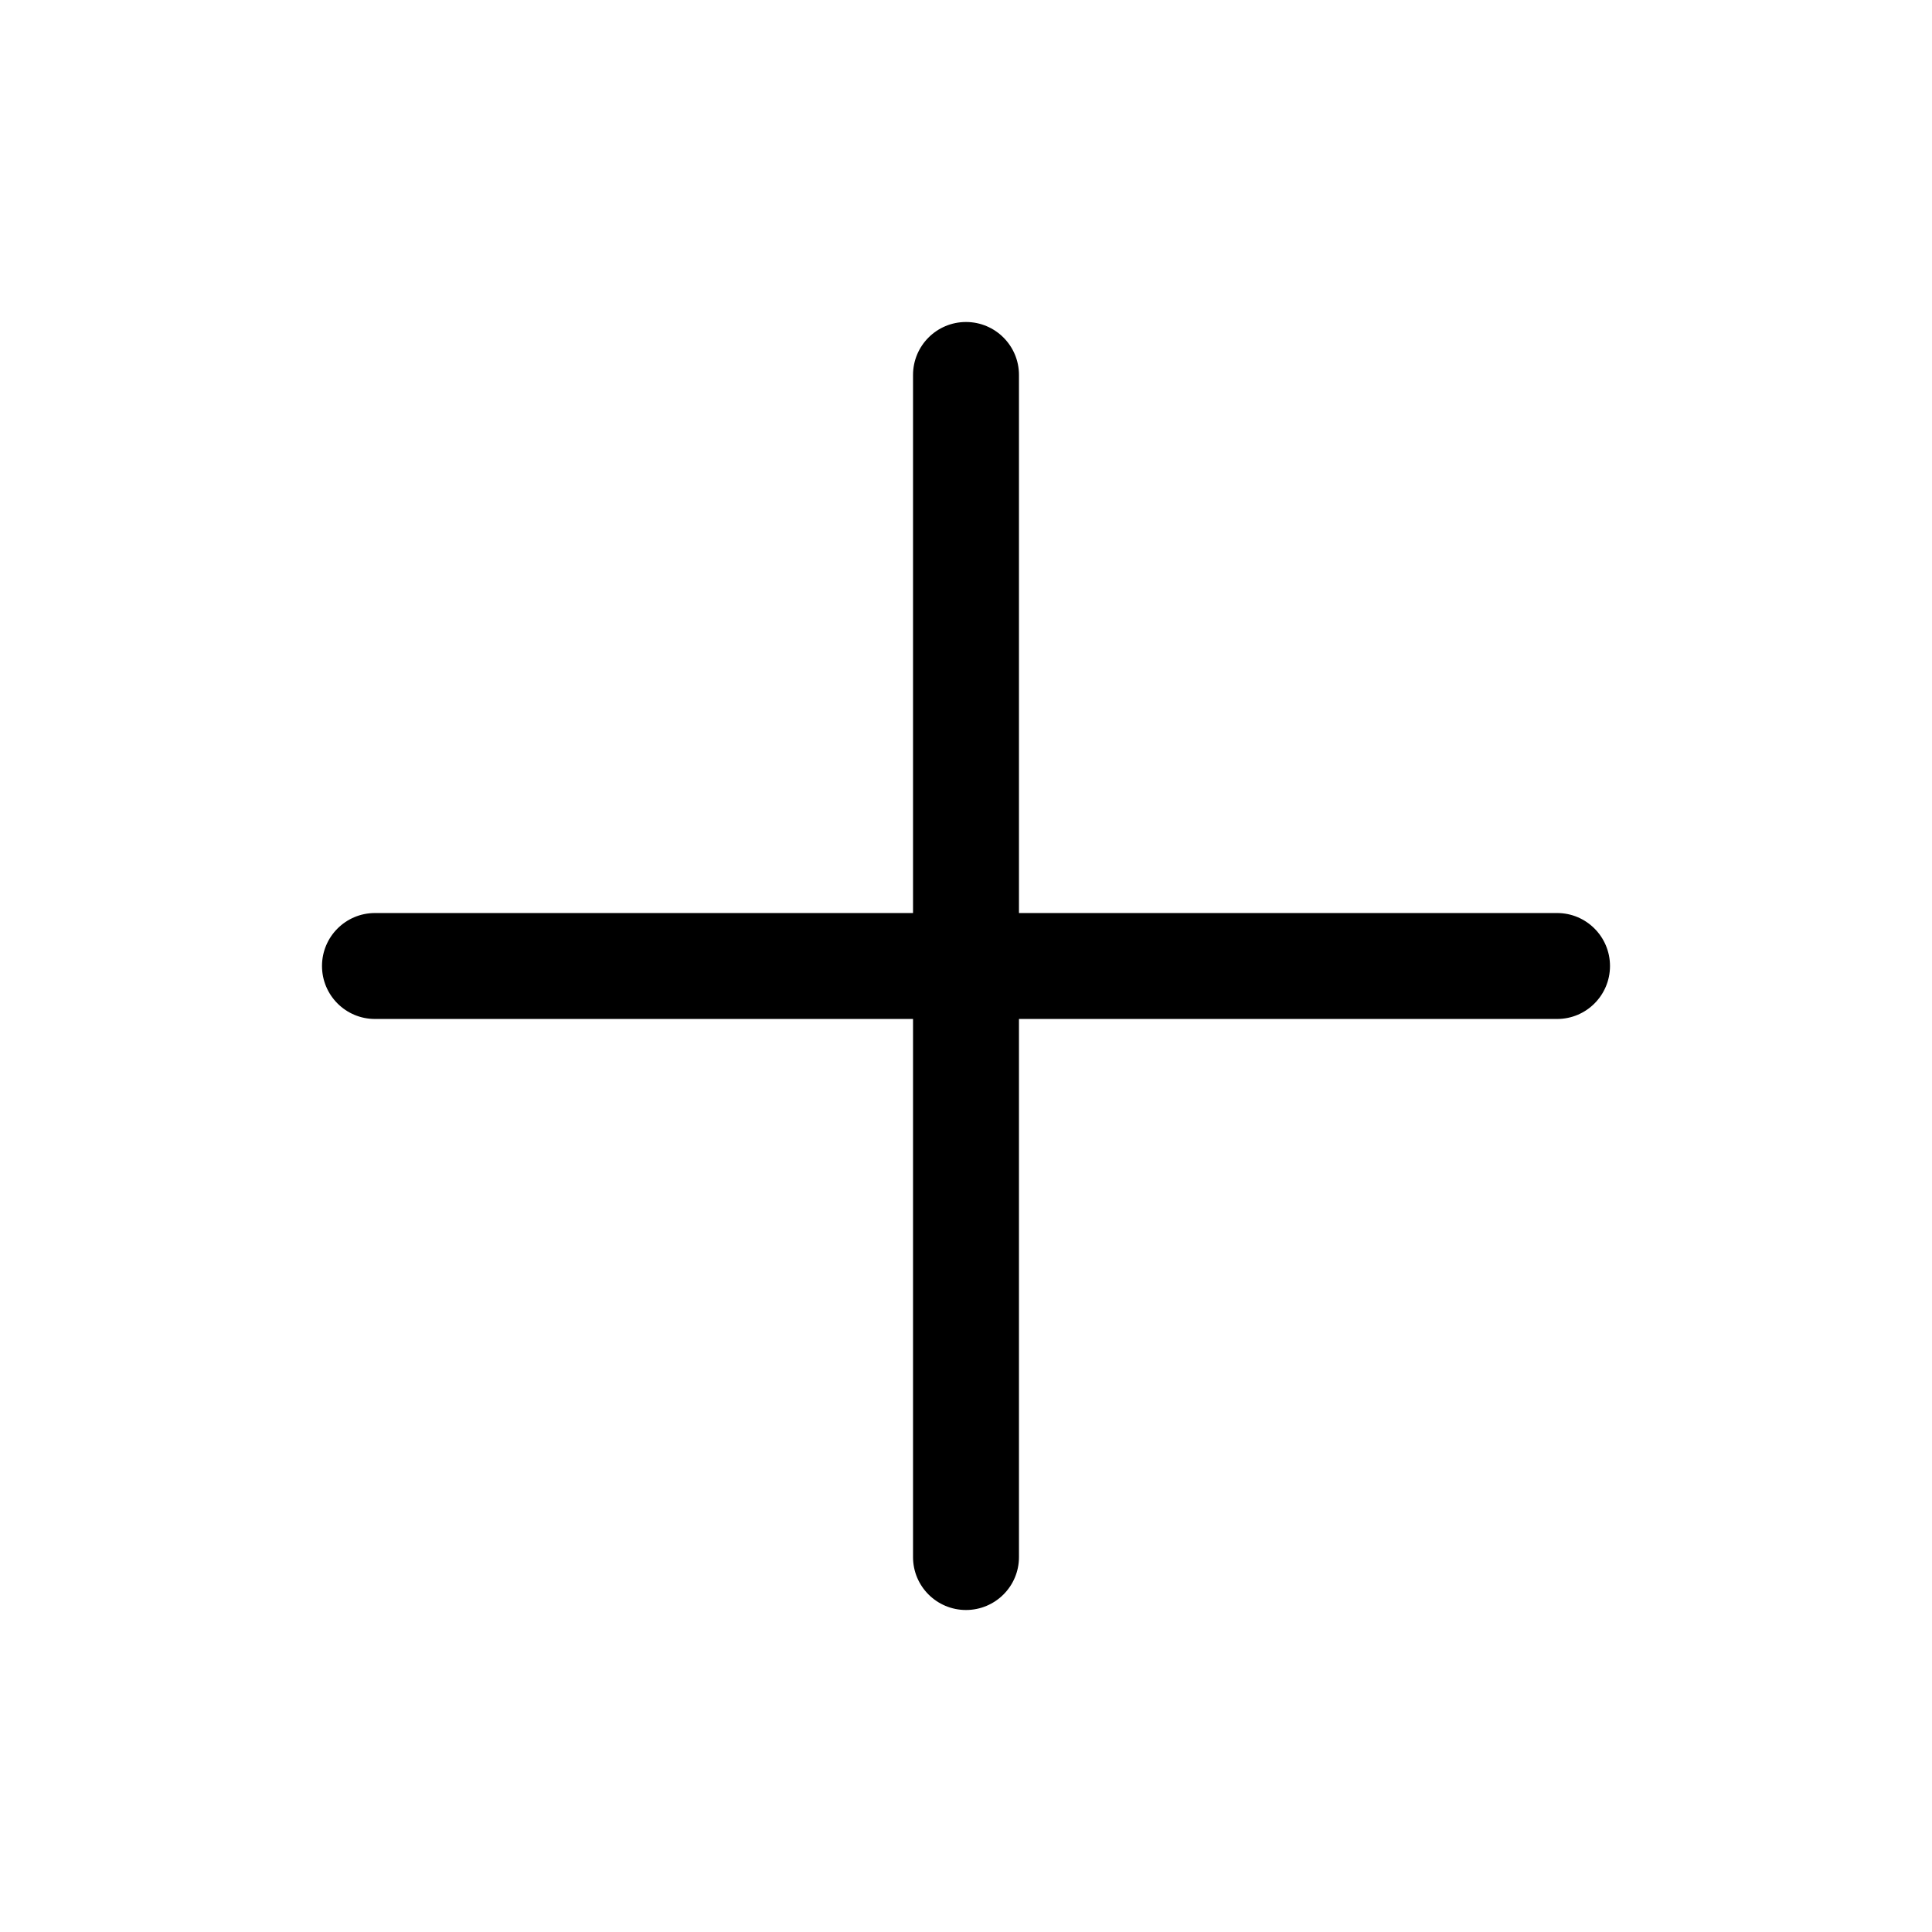
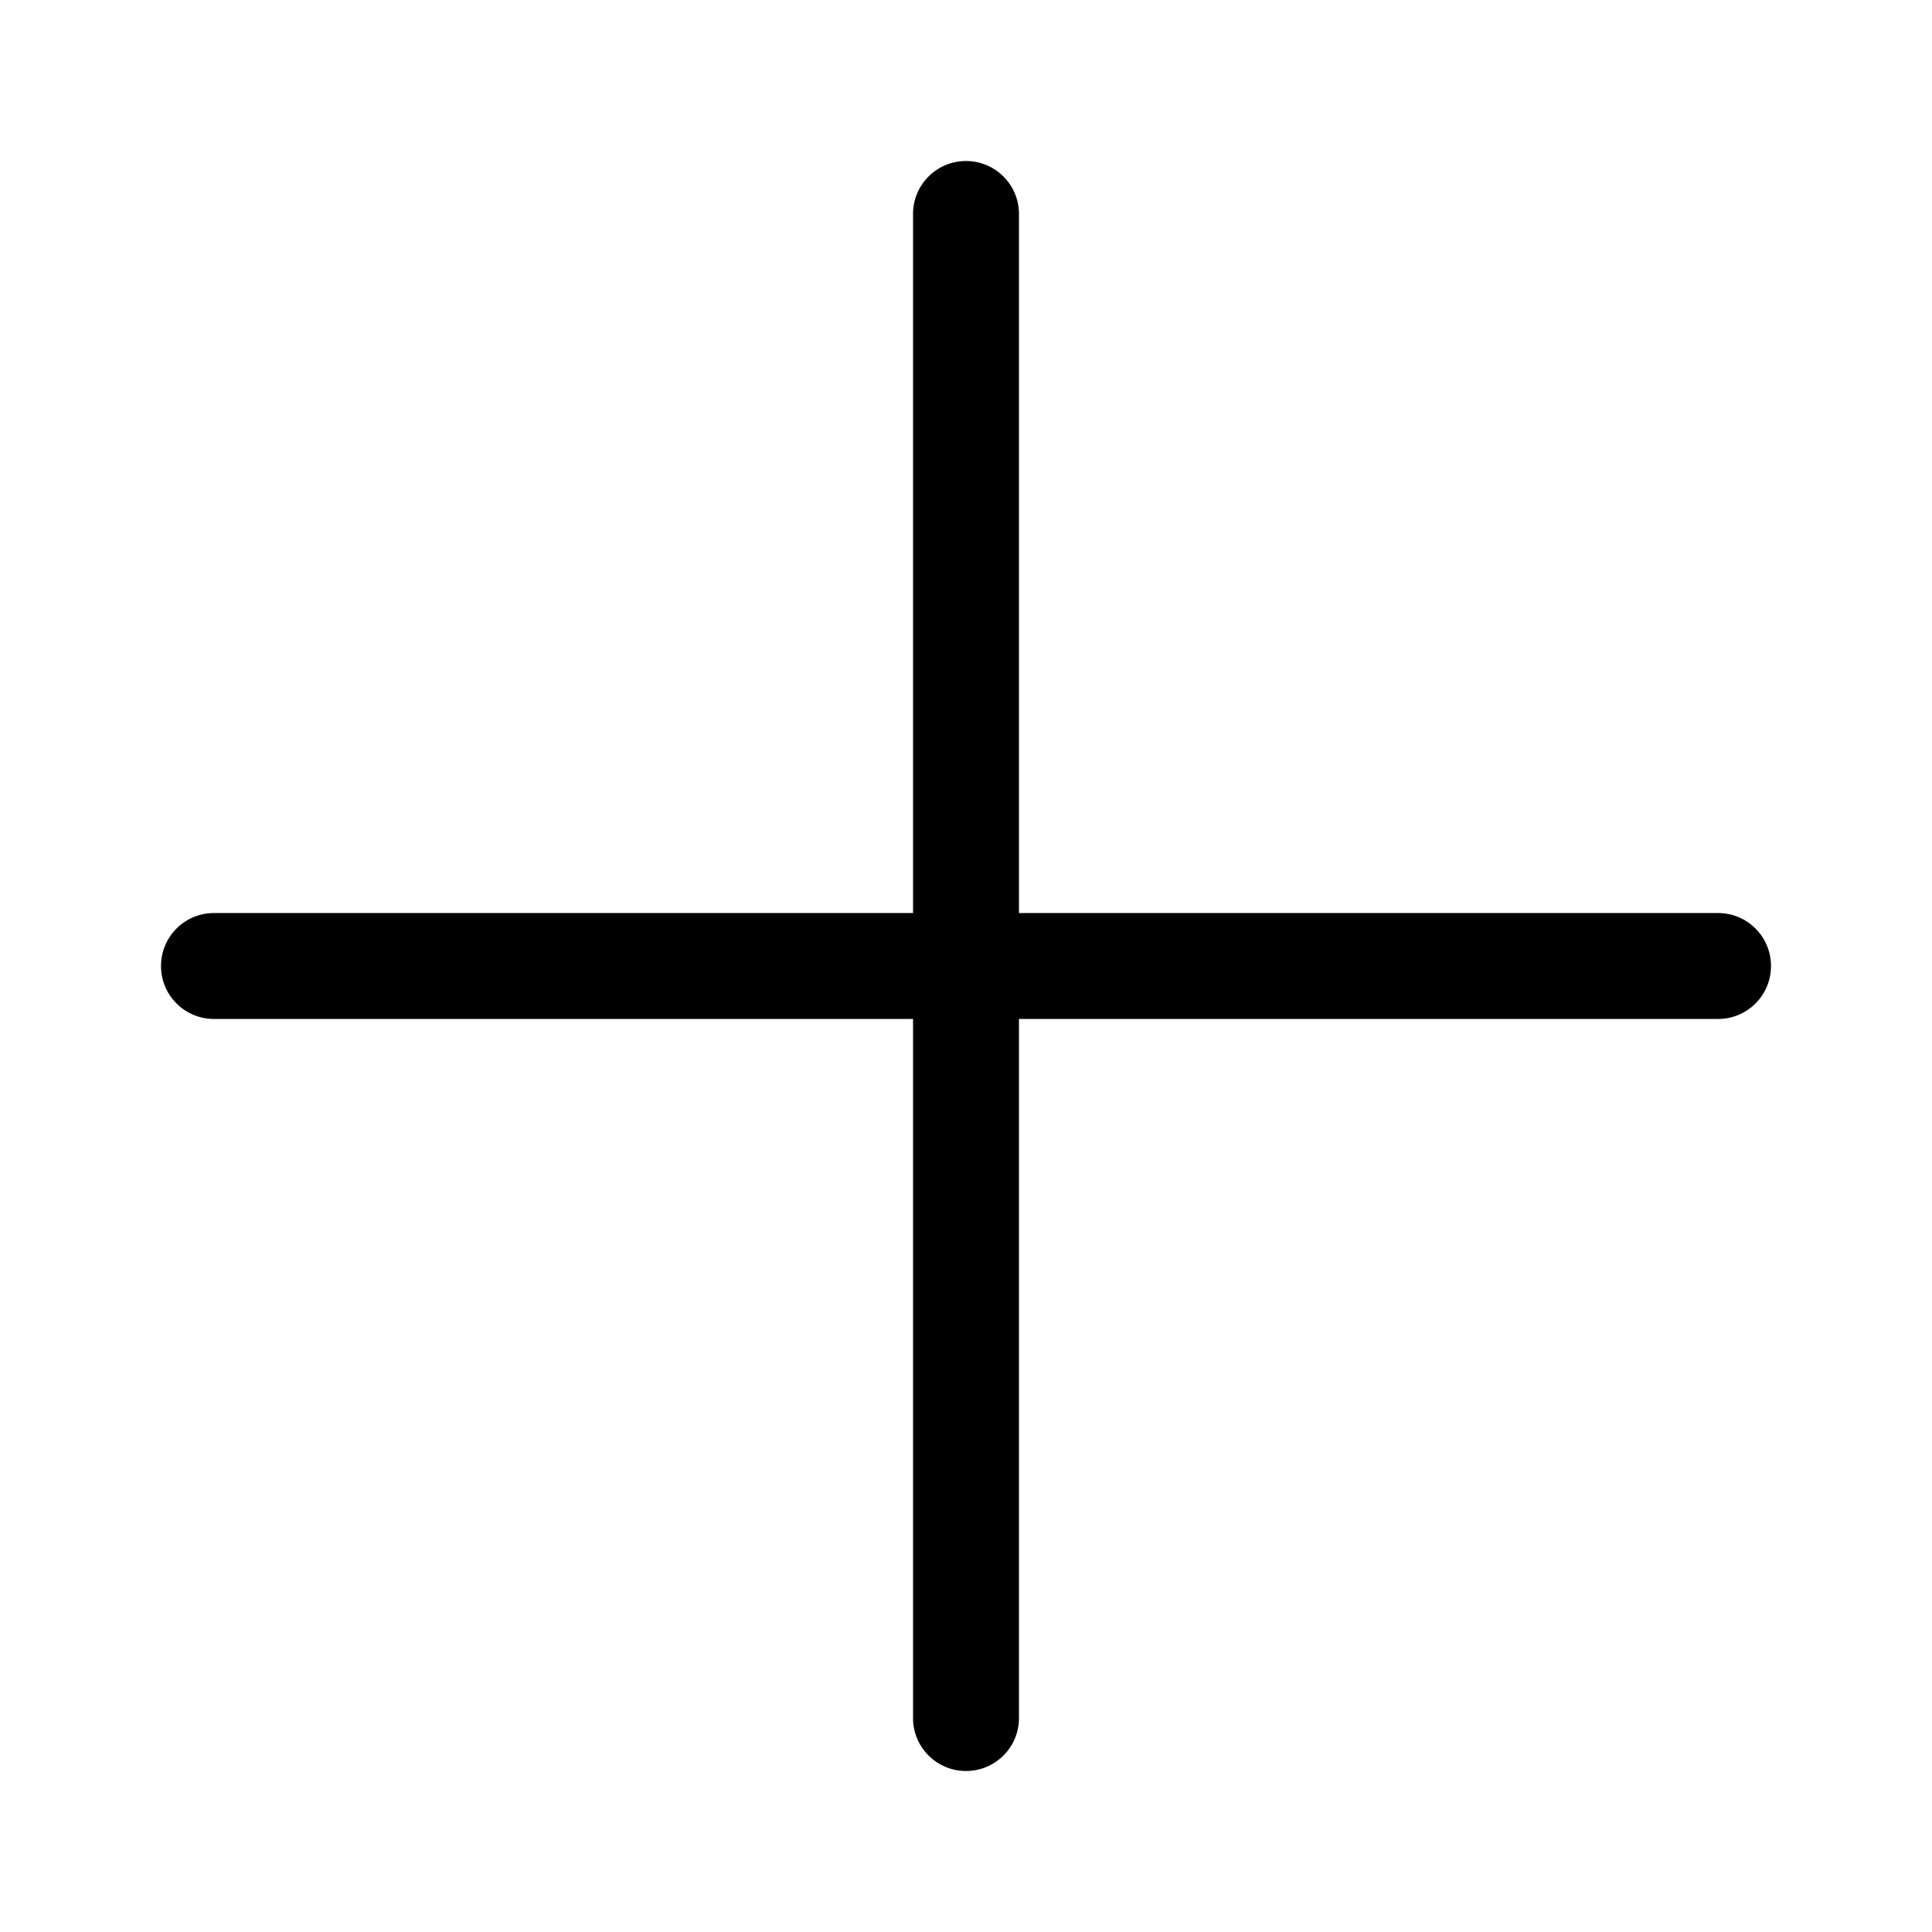
<svg xmlns="http://www.w3.org/2000/svg" width="24" height="24" viewBox="0 0 24 24" fill="none" data-karrot-ui-icon="true">
-   <path fill-rule="evenodd" clip-rule="evenodd" d="M12 4C12.363 4 12.658 4.294 12.658 4.658V11.342H19.343C19.706 11.342 20 11.637 20 12C20 12.363 19.706 12.658 19.343 12.658H12.658V19.343C12.658 19.706 12.363 20 12 20C11.637 20 11.342 19.706 11.342 19.343V12.658H4.658C4.294 12.658 4 12.363 4 12C4 11.637 4.294 11.342 4.658 11.342H11.342V4.658C11.342 4.294 11.637 4 12 4Z" fill="currentColor" />
+   <path fill-rule="evenodd" clip-rule="evenodd" d="M12 2C12.363 2 12.658 2.294 12.658 2.658V11.342H21.343C21.706 11.342 22 11.637 22 12C22 12.363 21.706 12.658 21.343 12.658H12.658V21.343C12.658 21.706 12.363 22 12 22C11.637 22 11.342 21.706 11.342 21.343V12.658H2.658C2.294 12.658 2 12.363 2 12C2 11.637 2.294 11.342 2.658 11.342H11.342V2.658C11.342 2.294 11.637 2 12 2Z" fill="currentColor" />
</svg>
